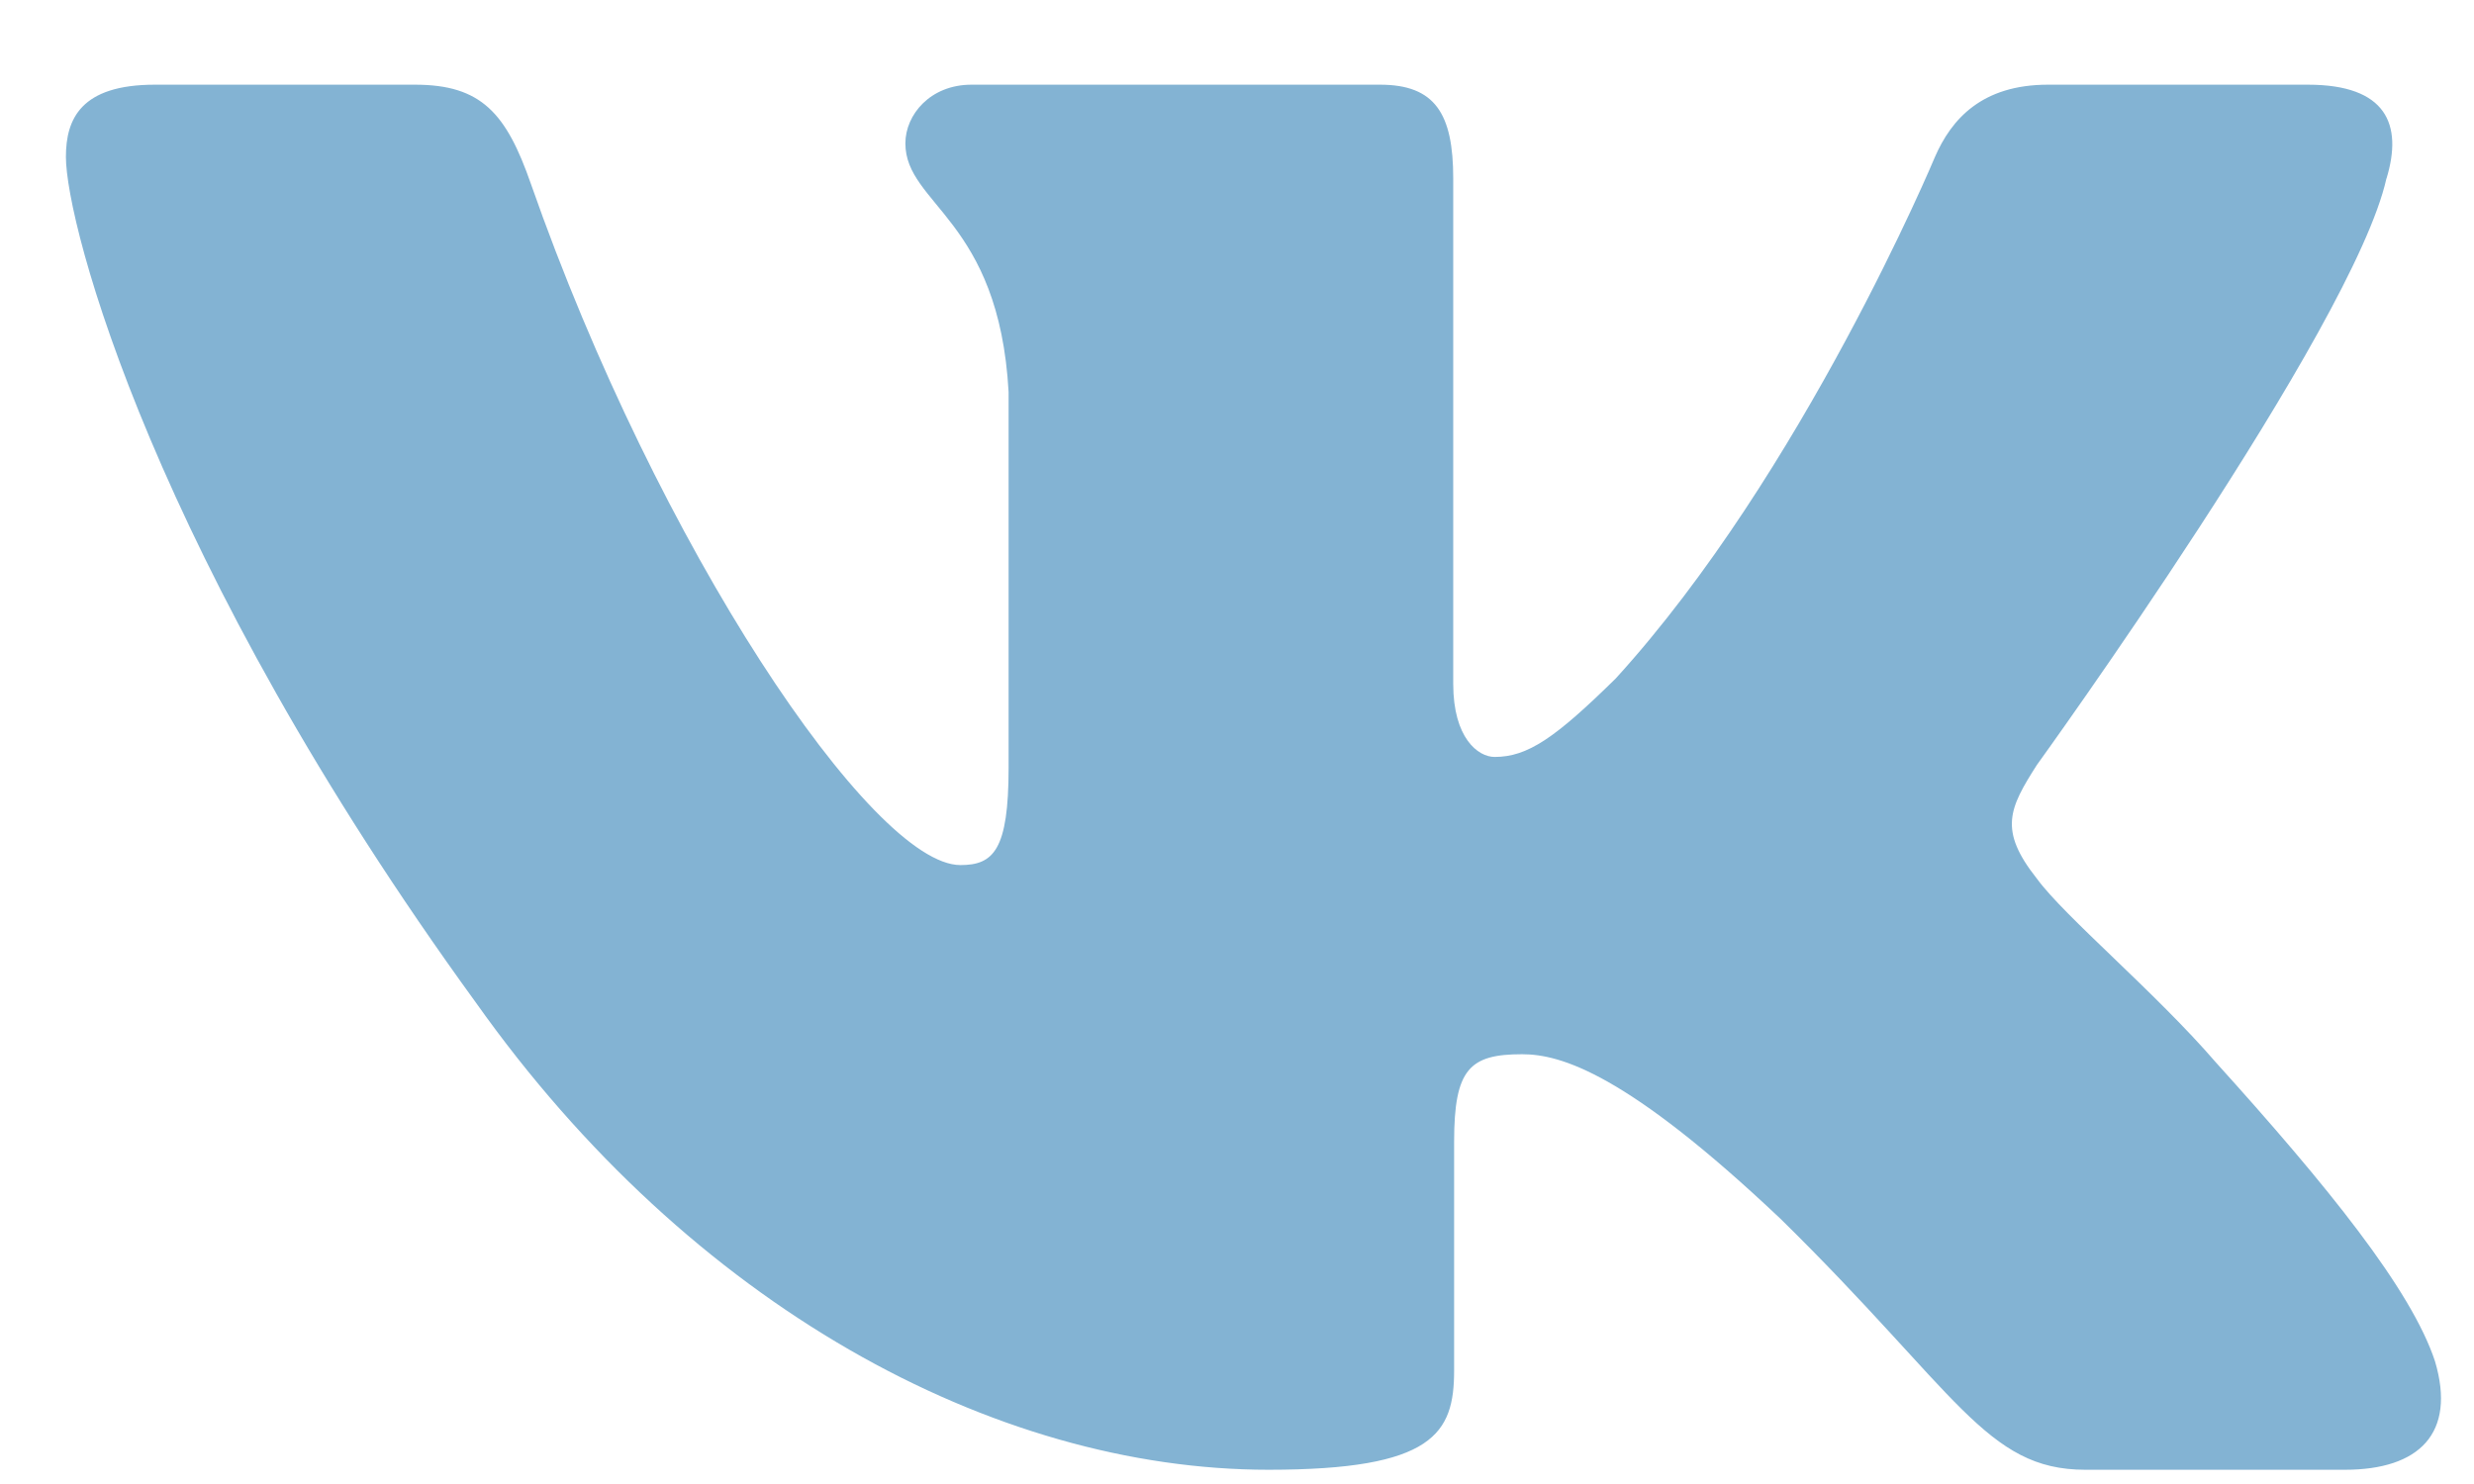
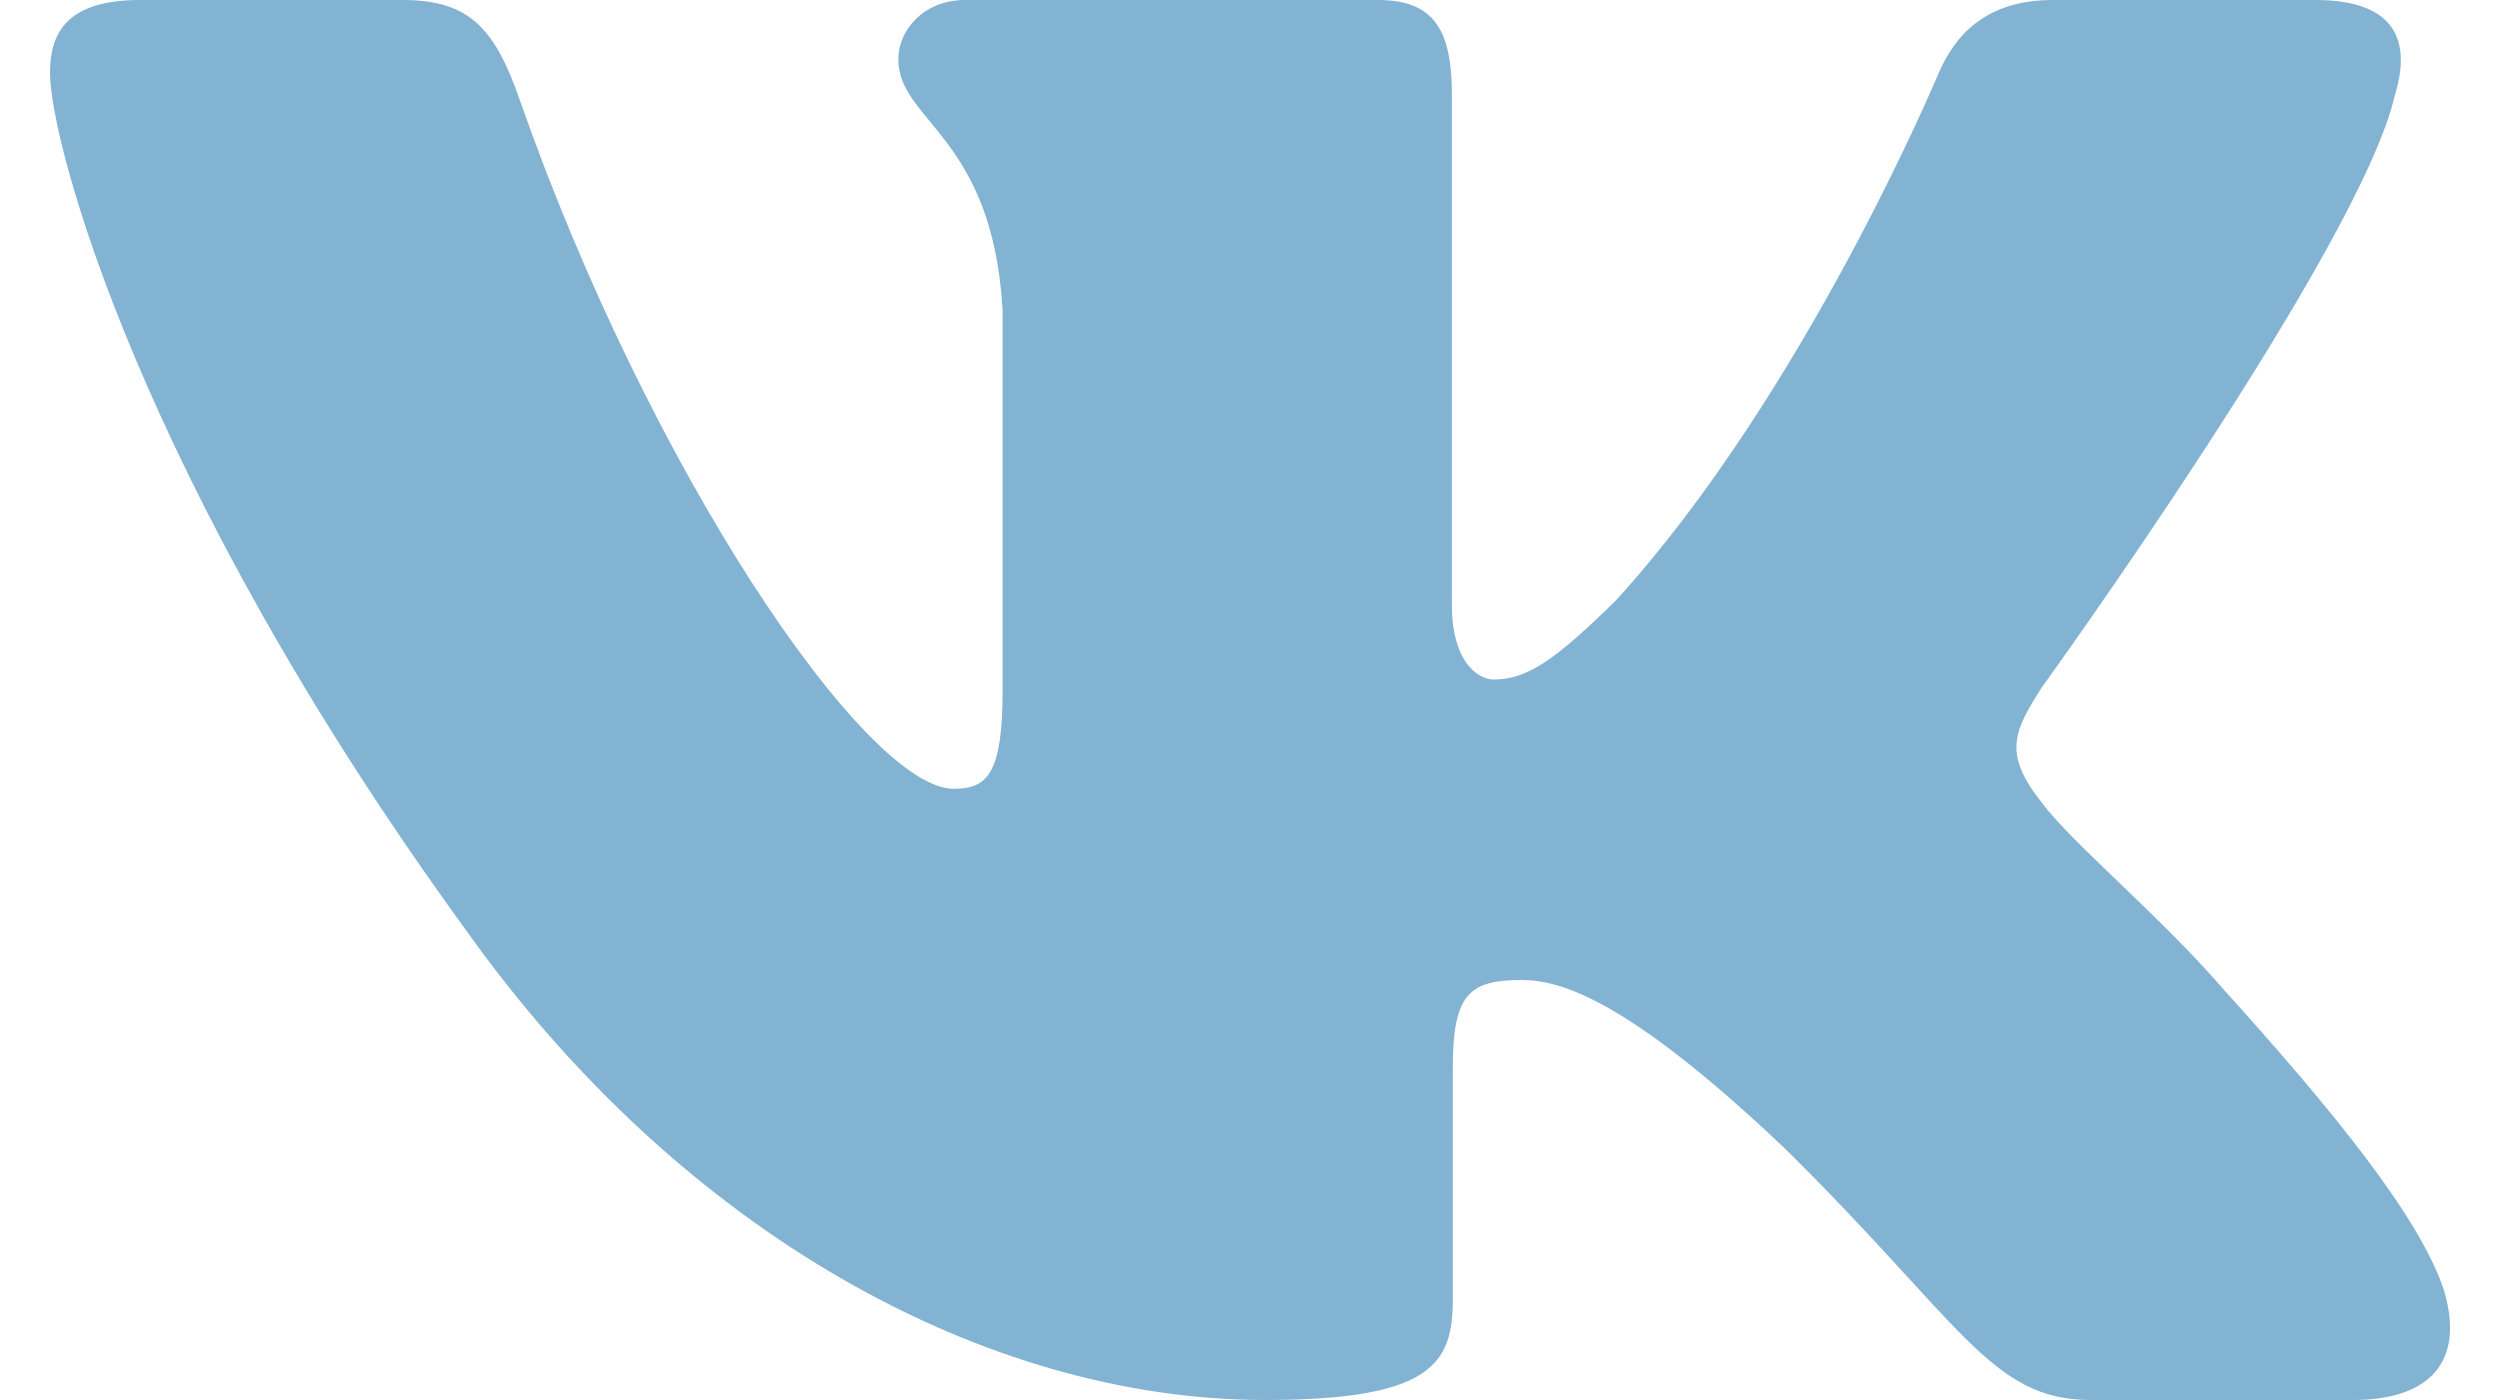
- <svg xmlns="http://www.w3.org/2000/svg" width="25" height="15" viewBox="0 0 25 15" fill="none">
-   <path fill-rule="evenodd" clip-rule="evenodd" d="M24.116 1.804C24.282 1.258 24.116 0.856 23.321 0.856H20.696C20.028 0.856 19.72 1.203 19.553 1.586C19.553 1.586 18.218 4.782 16.327 6.858C15.715 7.46 15.437 7.651 15.103 7.651C14.936 7.651 14.685 7.46 14.685 6.913V1.804C14.685 1.148 14.501 0.856 13.945 0.856H9.817C9.4 0.856 9.149 1.16 9.149 1.449C9.149 2.07 10.095 2.214 10.192 3.962V7.76C10.192 8.593 10.039 8.744 9.705 8.744C8.815 8.744 6.65 5.533 5.365 1.859C5.116 1.144 4.864 0.856 4.193 0.856H1.566C0.816 0.856 0.666 1.203 0.666 1.586C0.666 2.268 1.556 5.656 4.811 10.137C6.981 13.197 10.036 14.856 12.819 14.856C14.488 14.856 14.694 14.488 14.694 13.853V11.54C14.694 10.803 14.852 10.656 15.381 10.656C15.771 10.656 16.438 10.848 17.996 12.323C19.776 14.072 20.069 14.856 21.071 14.856H23.696C24.446 14.856 24.822 14.488 24.606 13.76C24.368 13.036 23.518 11.985 22.391 10.738C21.779 10.028 20.861 9.263 20.582 8.88C20.193 8.389 20.304 8.17 20.582 7.733C20.582 7.733 23.782 3.307 24.115 1.804H24.116Z" fill="#83B3D3" />
+ <svg xmlns="http://www.w3.org/2000/svg" width="25" height="14" viewBox="0 0 25 14" fill="none">
+   <path fill-rule="evenodd" clip-rule="evenodd" d="M23.95 0.948C24.116 0.402 23.95 0 23.155 0H20.53C19.862 0 19.554 0.347 19.387 0.73C19.387 0.73 18.052 3.926 16.161 6.002C15.549 6.604 15.271 6.795 14.937 6.795C14.77 6.795 14.519 6.604 14.519 6.057V0.948C14.519 0.292 14.335 0 13.779 0H9.651C9.234 0 8.983 0.304 8.983 0.593C8.983 1.214 9.929 1.358 10.026 3.106V6.904C10.026 7.737 9.873 7.888 9.539 7.888C8.649 7.888 6.484 4.677 5.199 1.003C4.95 0.288 4.698 0 4.027 0H1.4C0.65 0 0.5 0.347 0.5 0.73C0.5 1.412 1.39 4.8 4.645 9.281C6.815 12.341 9.87 14 12.653 14C14.322 14 14.528 13.632 14.528 12.997V10.684C14.528 9.947 14.686 9.8 15.215 9.8C15.605 9.8 16.272 9.992 17.83 11.467C19.61 13.216 19.903 14 20.905 14H23.53C24.28 14 24.656 13.632 24.44 12.904C24.202 12.18 23.352 11.129 22.225 9.882C21.613 9.172 20.695 8.407 20.416 8.024C20.027 7.533 20.138 7.314 20.416 6.877C20.416 6.877 23.616 2.451 23.949 0.948H23.95Z" fill="#83B3D3" />
</svg>
